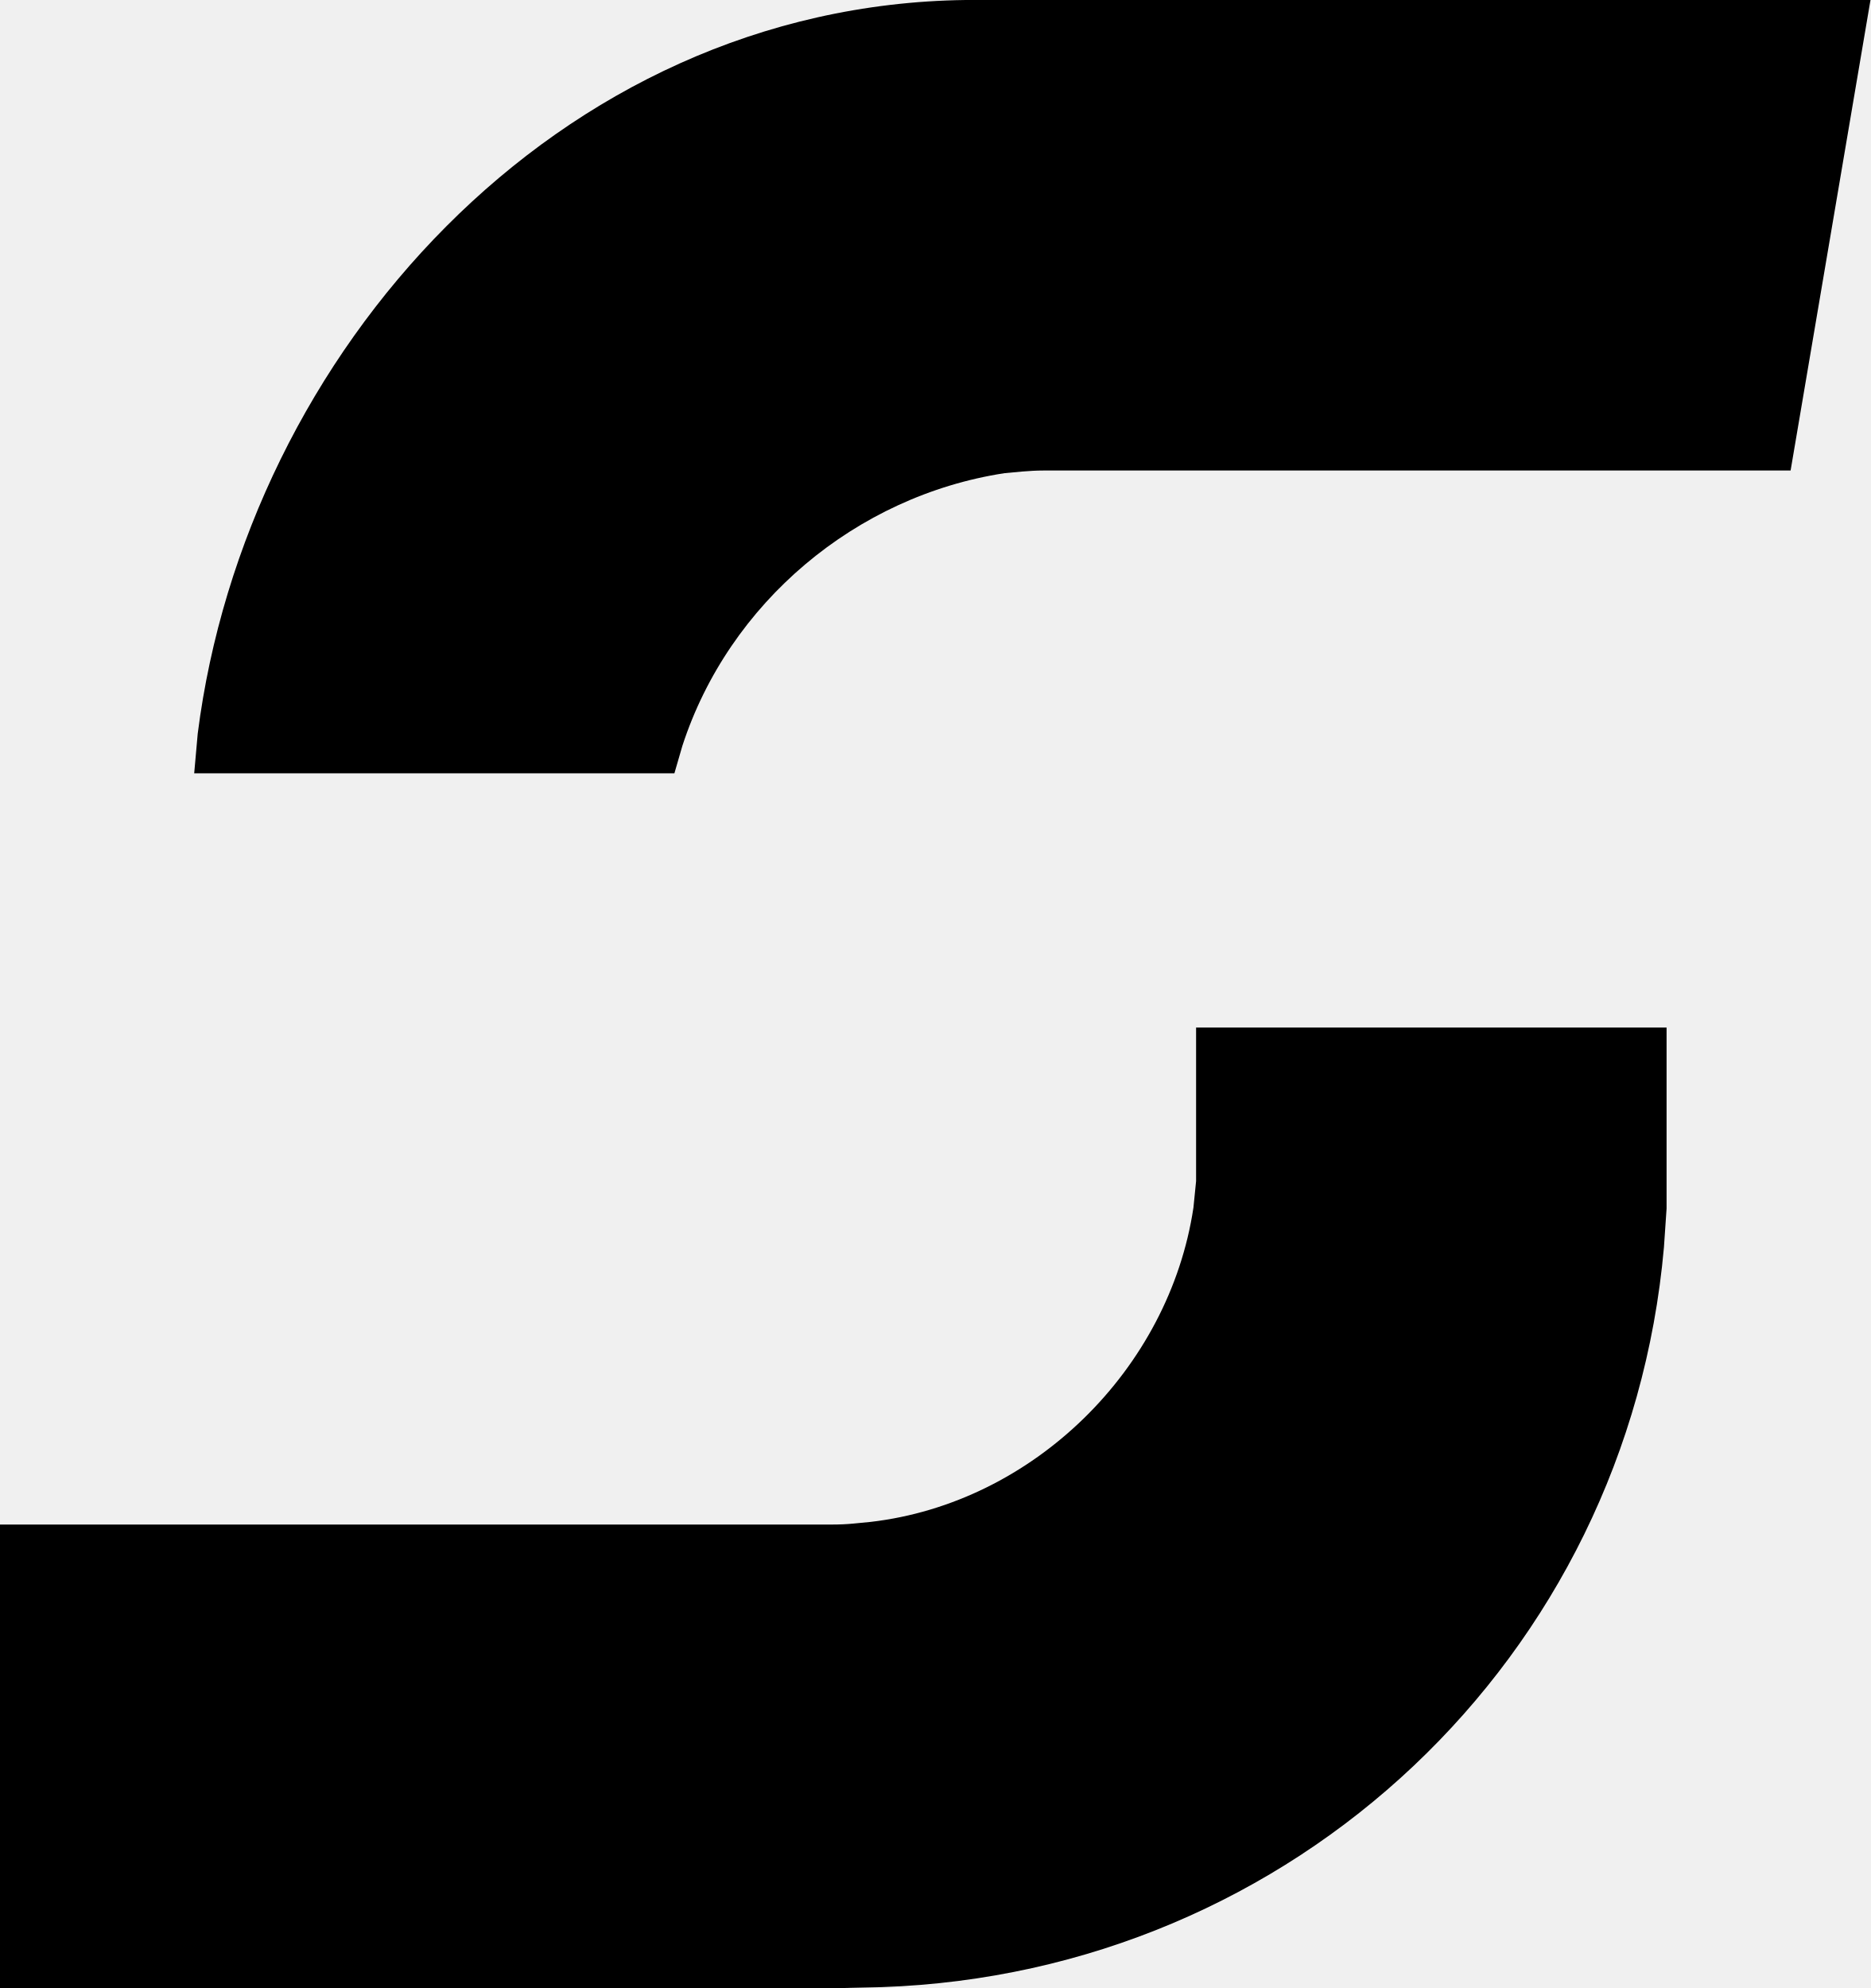
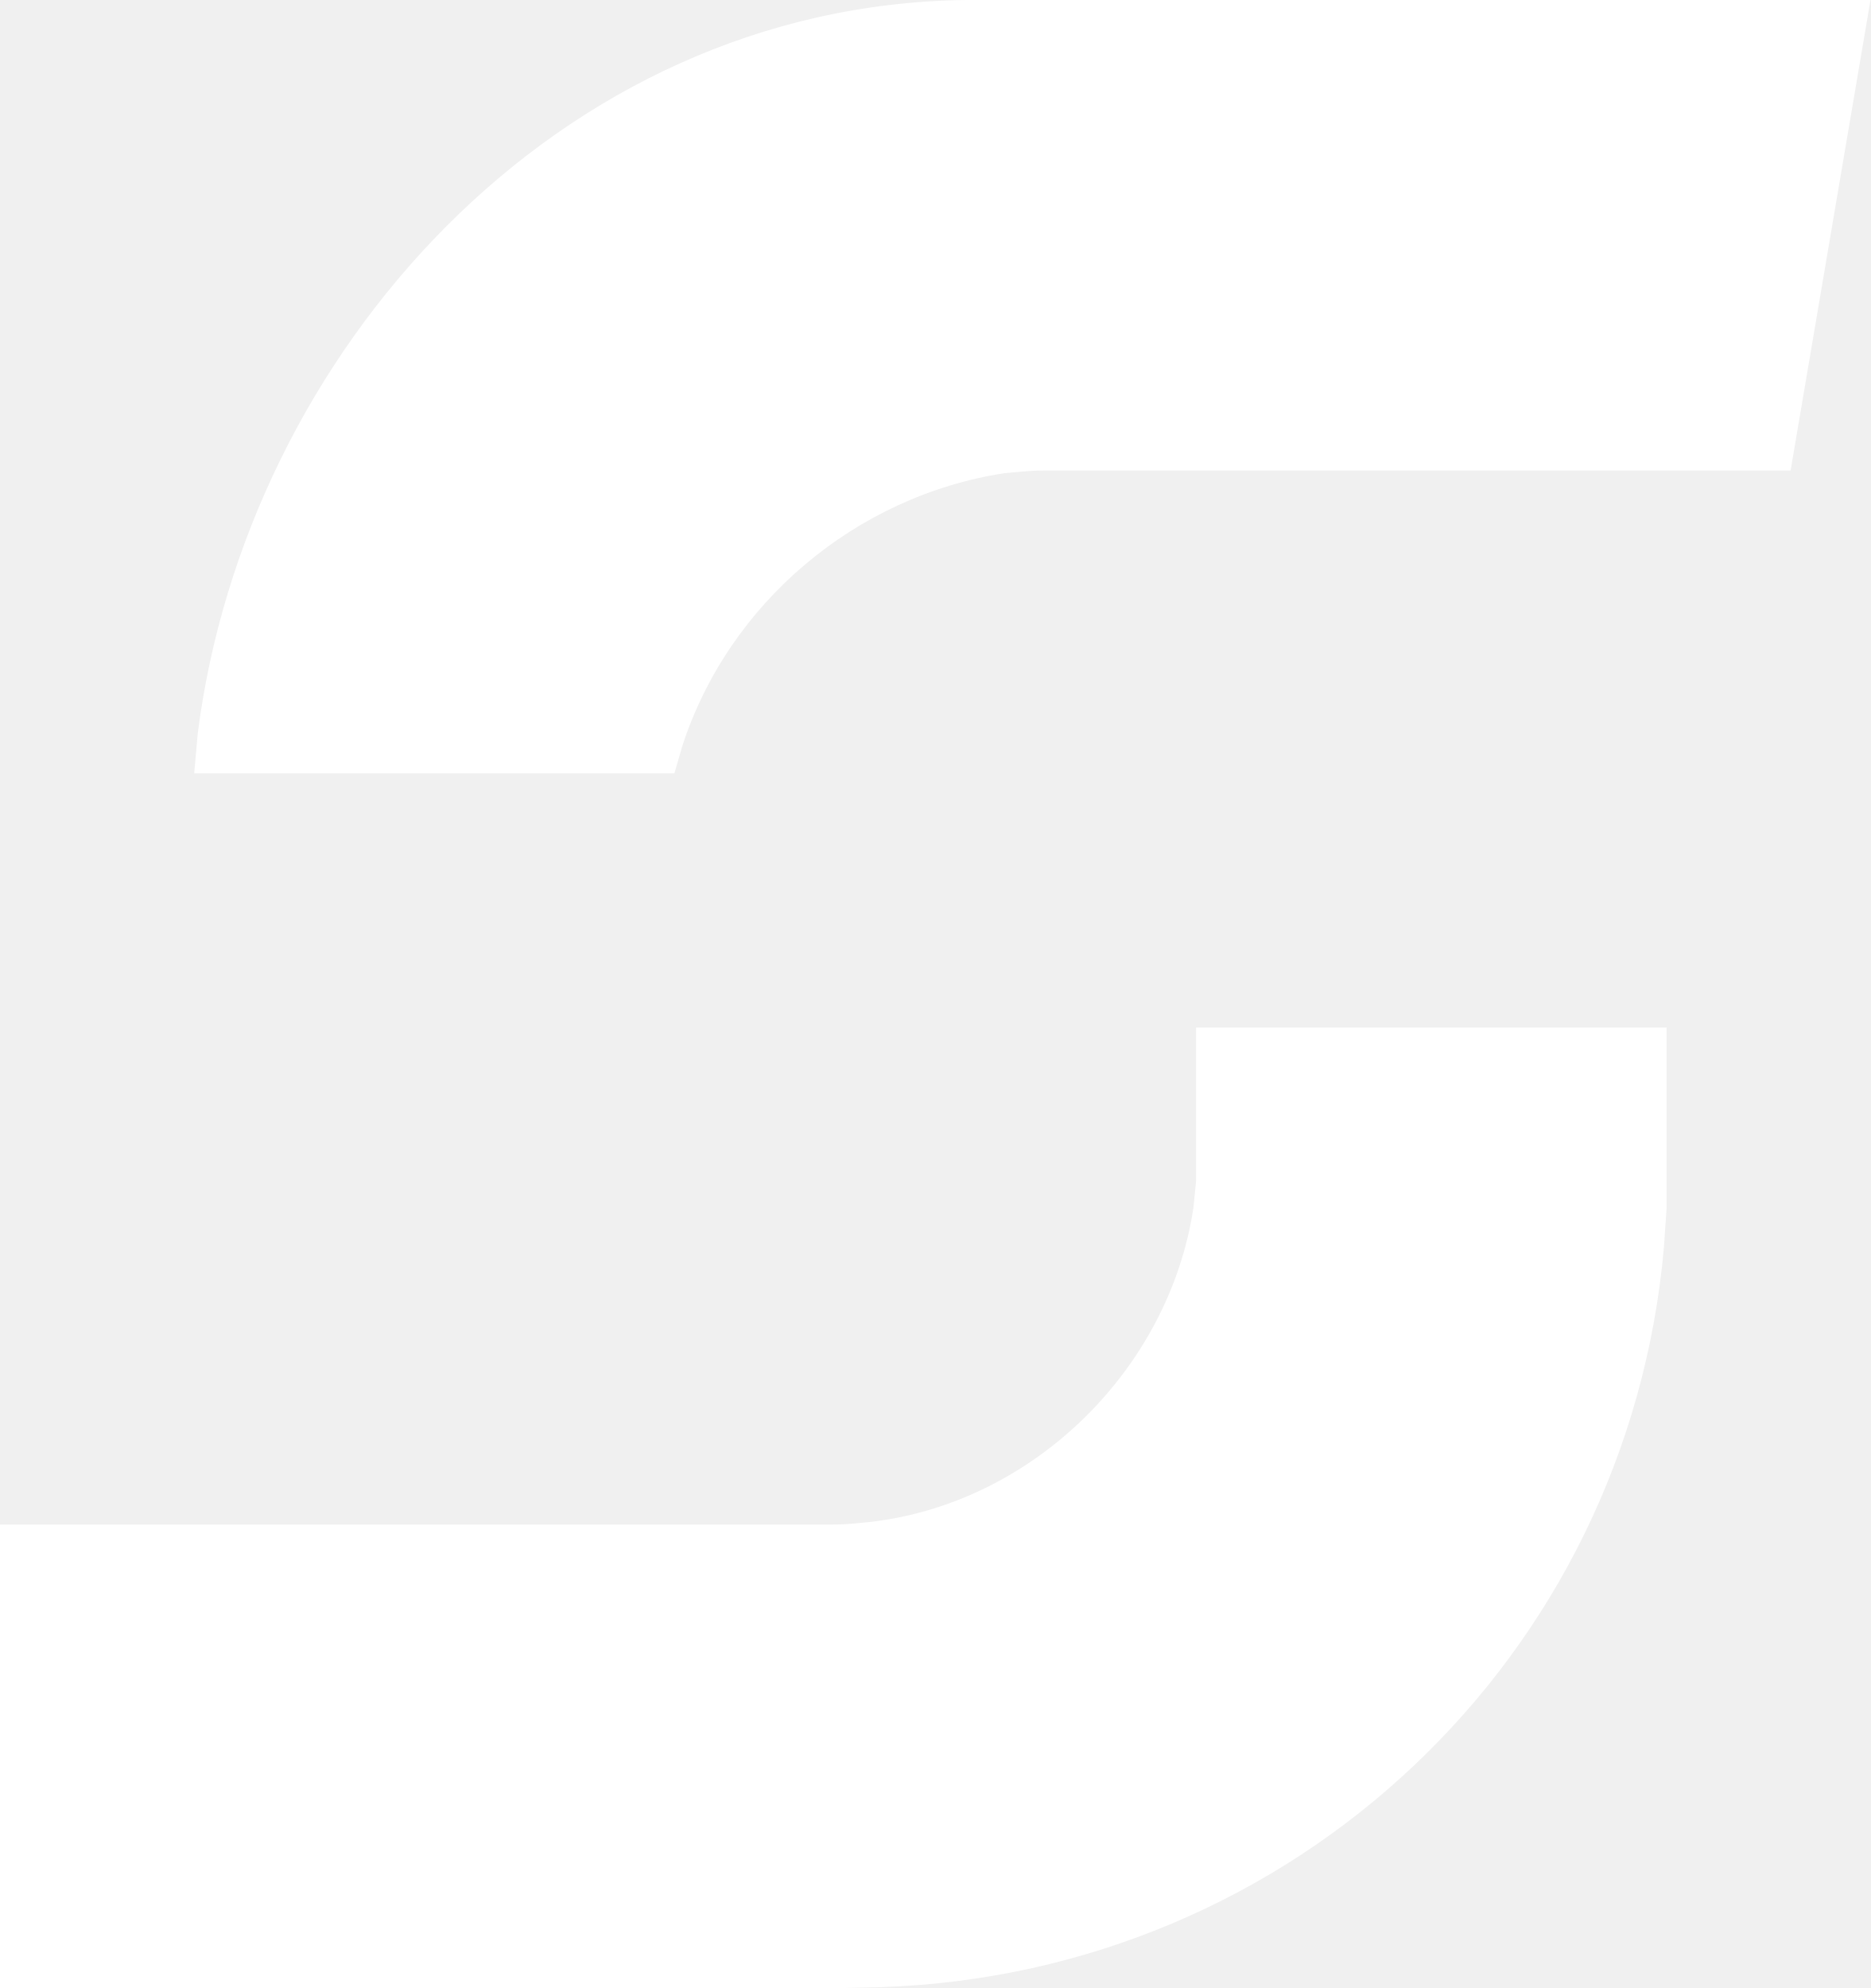
<svg xmlns="http://www.w3.org/2000/svg" id="Layer_1" viewBox="0 0 127.14 135.12">
  <defs>
-     <style>.cls-1{fill:#000;stroke-width:0px;}</style>
+     <style>.cls-1{fill:#fff;stroke-width:0px;}</style>
  </defs>
  <path class="cls-1" d="M113.28,82.14l-.18,2.64c-2.47,27.91-25.19,49.32-53.16,50.28l-2.64.06H0v-31.5h56.55c.5,0,1-.02,1.5-.07l1.13-.11c11.04-1.28,20.29-10.37,21.94-21.36l.18-1.8v-10.44h31.98v12.3" />
  <path class="cls-1" d="M70.93,31.98h50.78L127.14,0h-61.5C37.83.35,16.72,24.04,13.44,49.86l-.24,2.7h32.64l.54-1.86c3.16-9.73,11.8-16.99,21.9-18.54l1.19-.11c.48-.04.97-.07,1.45-.07" />
</svg>
